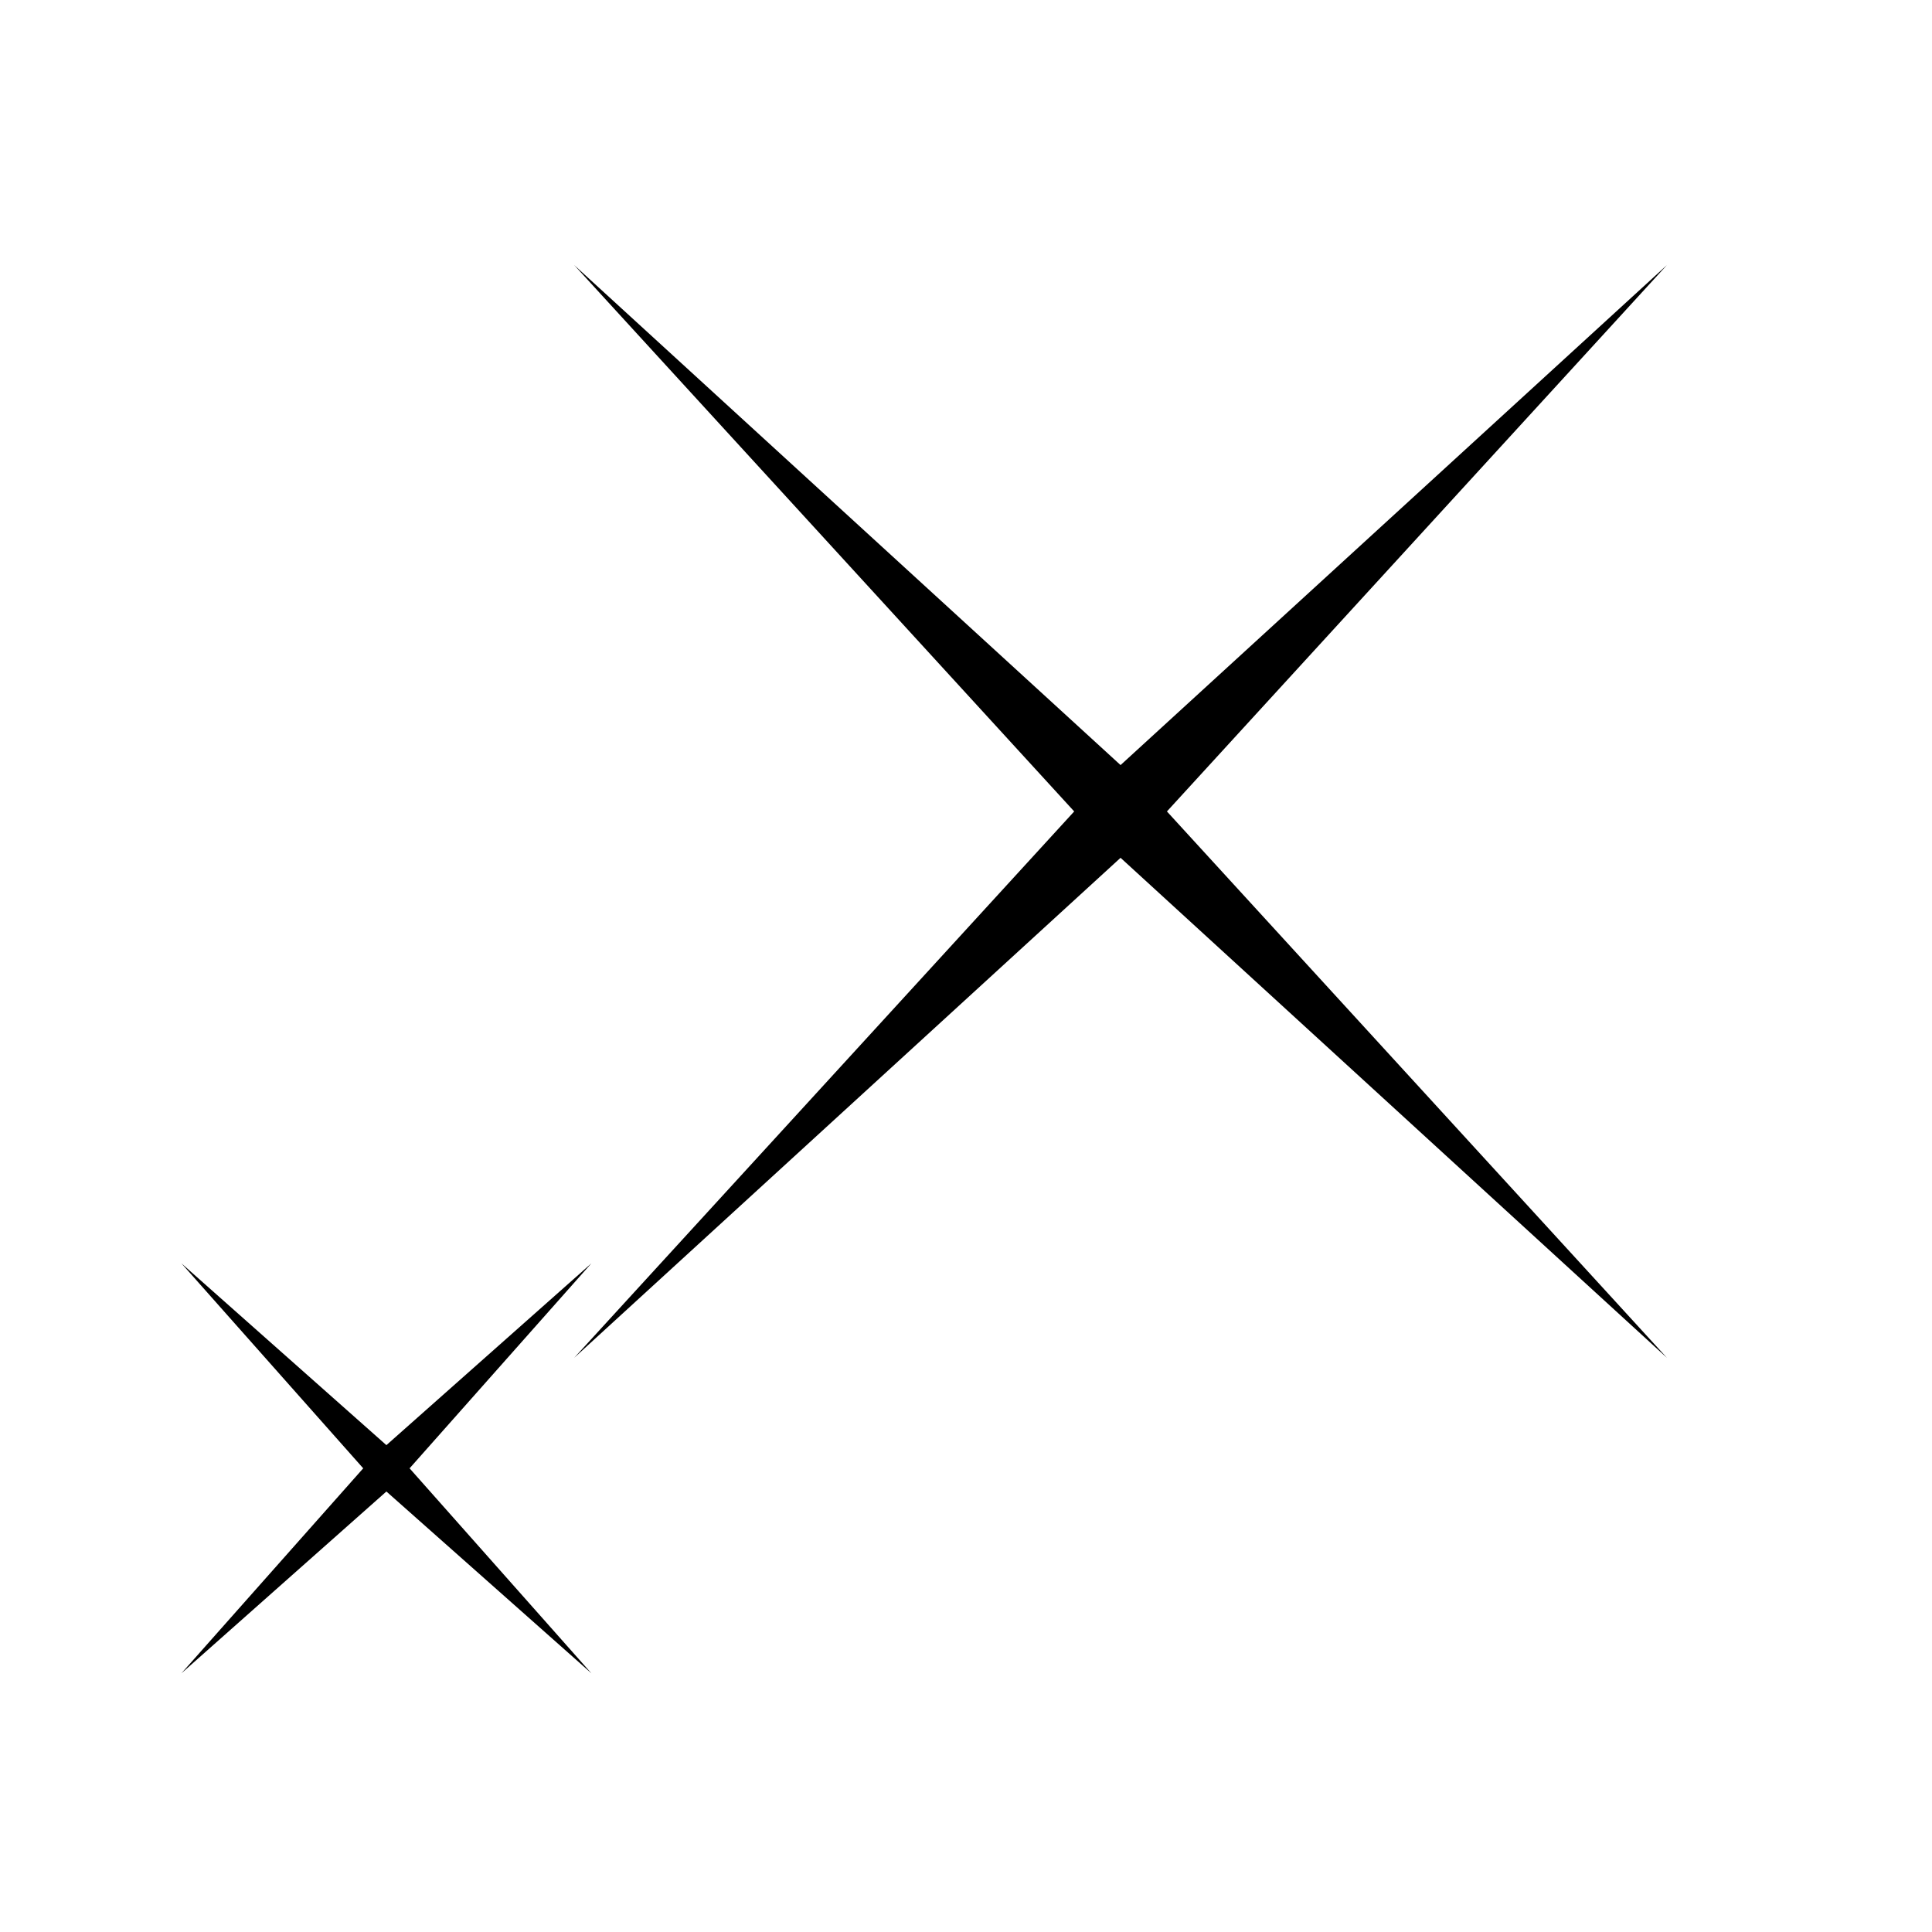
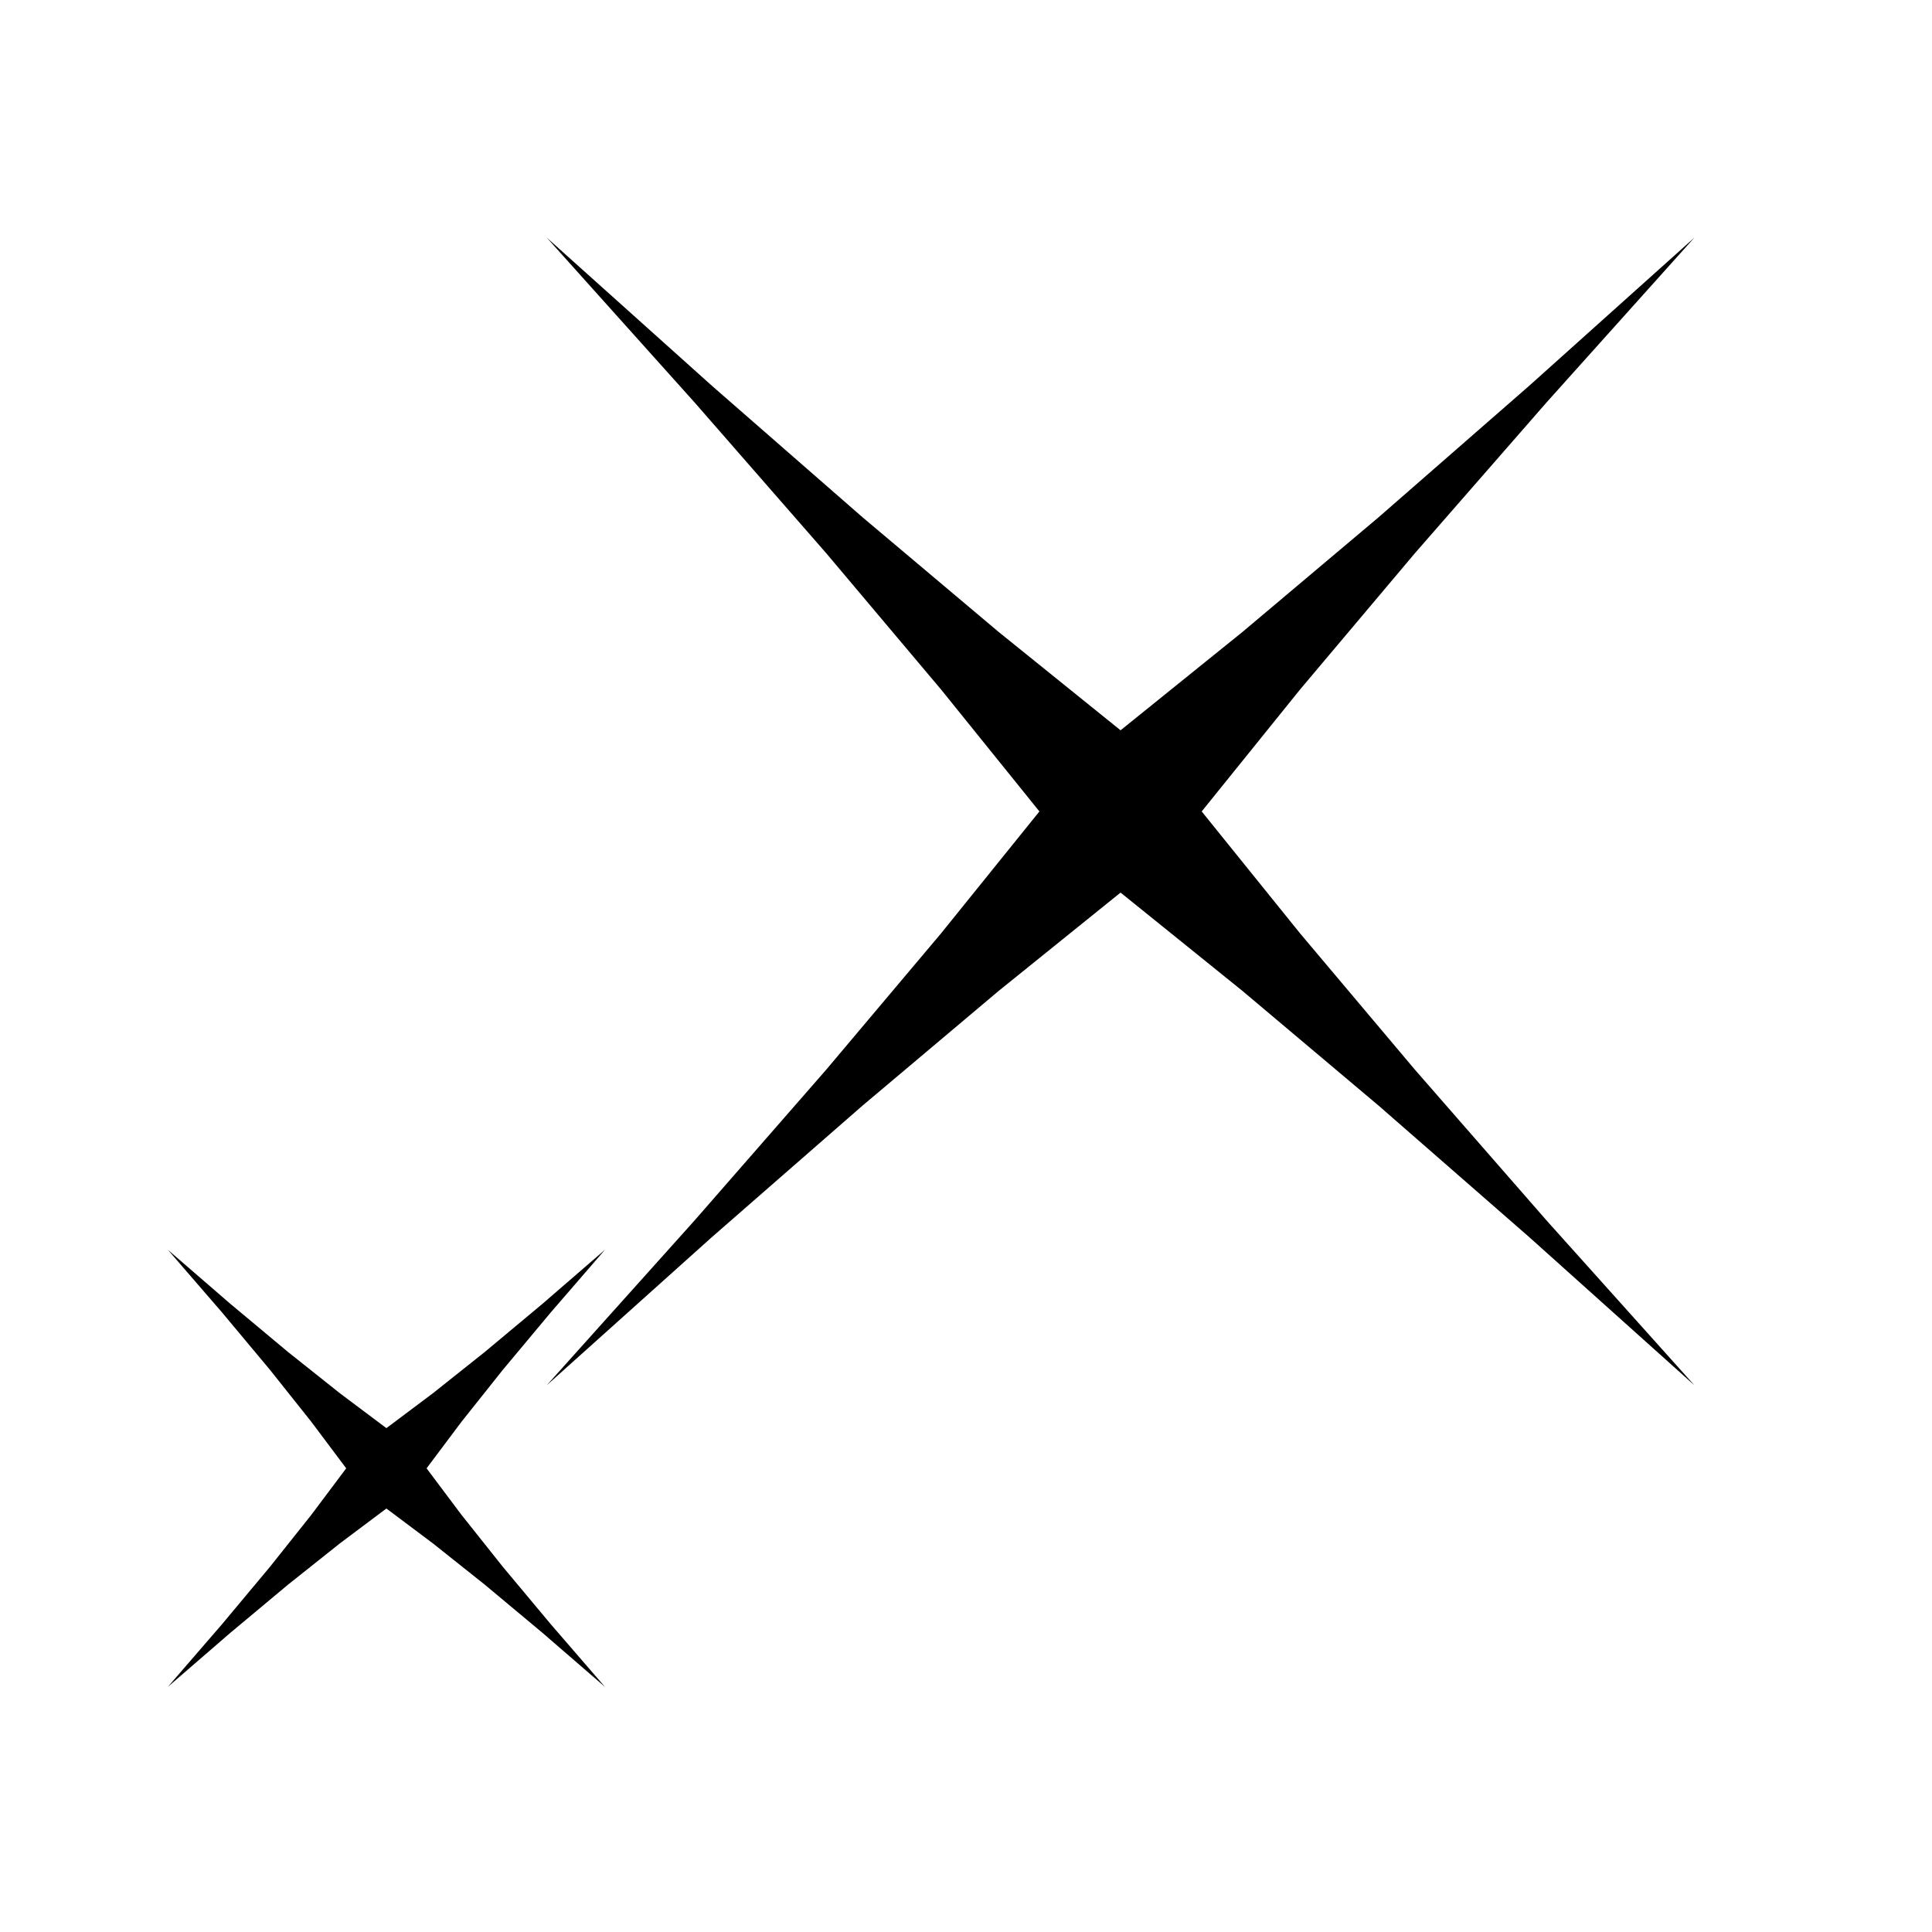
<svg xmlns="http://www.w3.org/2000/svg" viewBox="0 0 100 100">
-   <path d="M9.39 65.39L20 74.8L30.61 65.39L21.2 76L30.61 86.61L20 77.2L9.39 86.61L18.8 76ZM29.72 13.72L58 39.6L86.28 13.72L60.4 42L86.28 70.28L58 44.4L29.72 70.28L55.6 42Z" fill="currentColor" />
+   <path d="M8.69 64.69L11.94 67.5L14.91 69.98L17.6 72.12L20 73.92L22.4 72.12L25.09 69.98L28.06 67.5L31.31 64.69L28.5 67.94L26.02 70.91L23.88 73.6L22.08 76L23.88 78.4L26.02 81.09L28.5 84.06L31.31 87.31L28.06 84.5L25.09 82.02L22.4 79.88L20 78.08L17.6 79.88L14.91 82.02L11.94 84.5L8.69 87.31L11.5 84.06L13.98 81.09L16.12 78.4L17.92 76L16.12 73.6L13.98 70.91L11.5 67.94ZM28.3 12.3L36.84 19.96L44.64 26.77L51.69 32.71L58 37.8L64.31 32.71L71.36 26.77L79.16 19.96L87.7 12.3L80.04 20.84L73.23 28.64L67.29 35.69L62.2 42L67.29 48.31L73.23 55.36L80.04 63.16L87.7 71.7L79.16 64.04L71.36 57.23L64.31 51.29L58 46.2L51.69 51.29L44.64 57.23L36.84 64.04L28.3 71.7L35.96 63.16L42.77 55.36L48.71 48.31L53.8 42L48.71 35.69L42.77 28.64L35.96 20.84Z" fill="currentColor" />
</svg>
